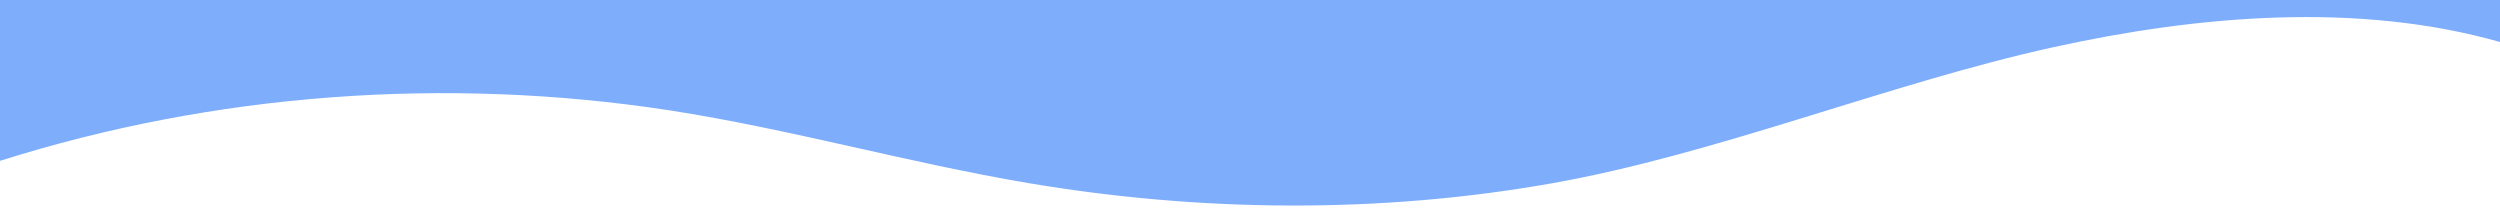
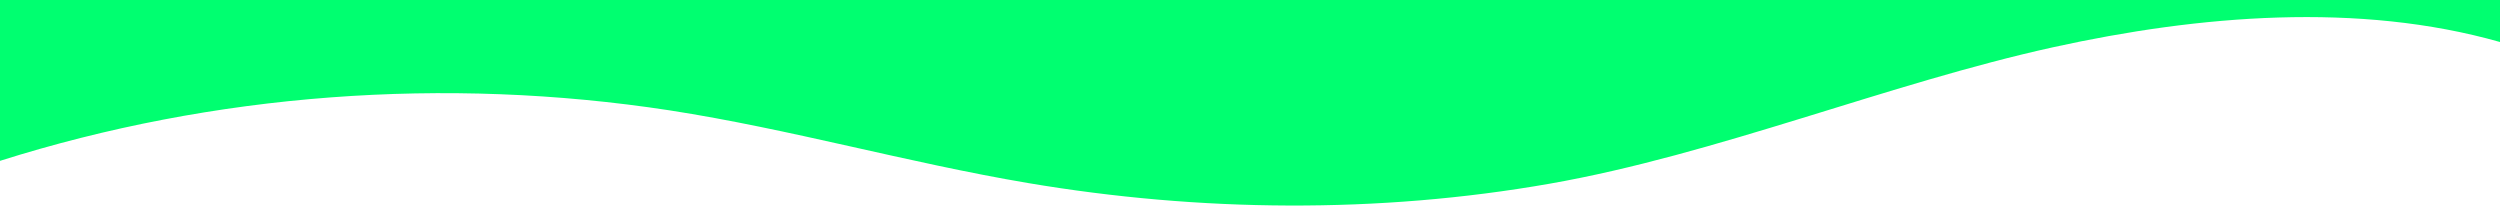
<svg xmlns="http://www.w3.org/2000/svg" width="1440" height="120" fill="none">
  <g data-testid="wavesNegative (1)" style="fill: rgb(0, 0, 0);">
    <g class="fills" data-testid="svg-path">
-       <path d="M1182.792 27.17C1088.004 48 988.536 89 892.608 105.81c-98.712 17.34-201.672 16.33-300.54-.39-69.408-11.73-136.8-31.07-206.4-41.86C256.336 43.736 122.959 53.796 0 92.65V0h1440v24.2c-81.372-23.12-173.148-15.51-257.208 2.97Z" class="shape-fill" style="fill: rgb(126, 174, 251); fill-opacity: 1;" />
+       <path d="M1182.792 27.17C1088.004 48 988.536 89 892.608 105.81c-98.712 17.34-201.672 16.33-300.54-.39-69.408-11.73-136.8-31.07-206.4-41.86C256.336 43.736 122.959 53.796 0 92.65V0h1440v24.2c-81.372-23.12-173.148-15.51-257.208 2.97Z" class="shape-fill" style="fill: #00FF70; fill-opacity: 1;" />
    </g>
  </g>
</svg>
